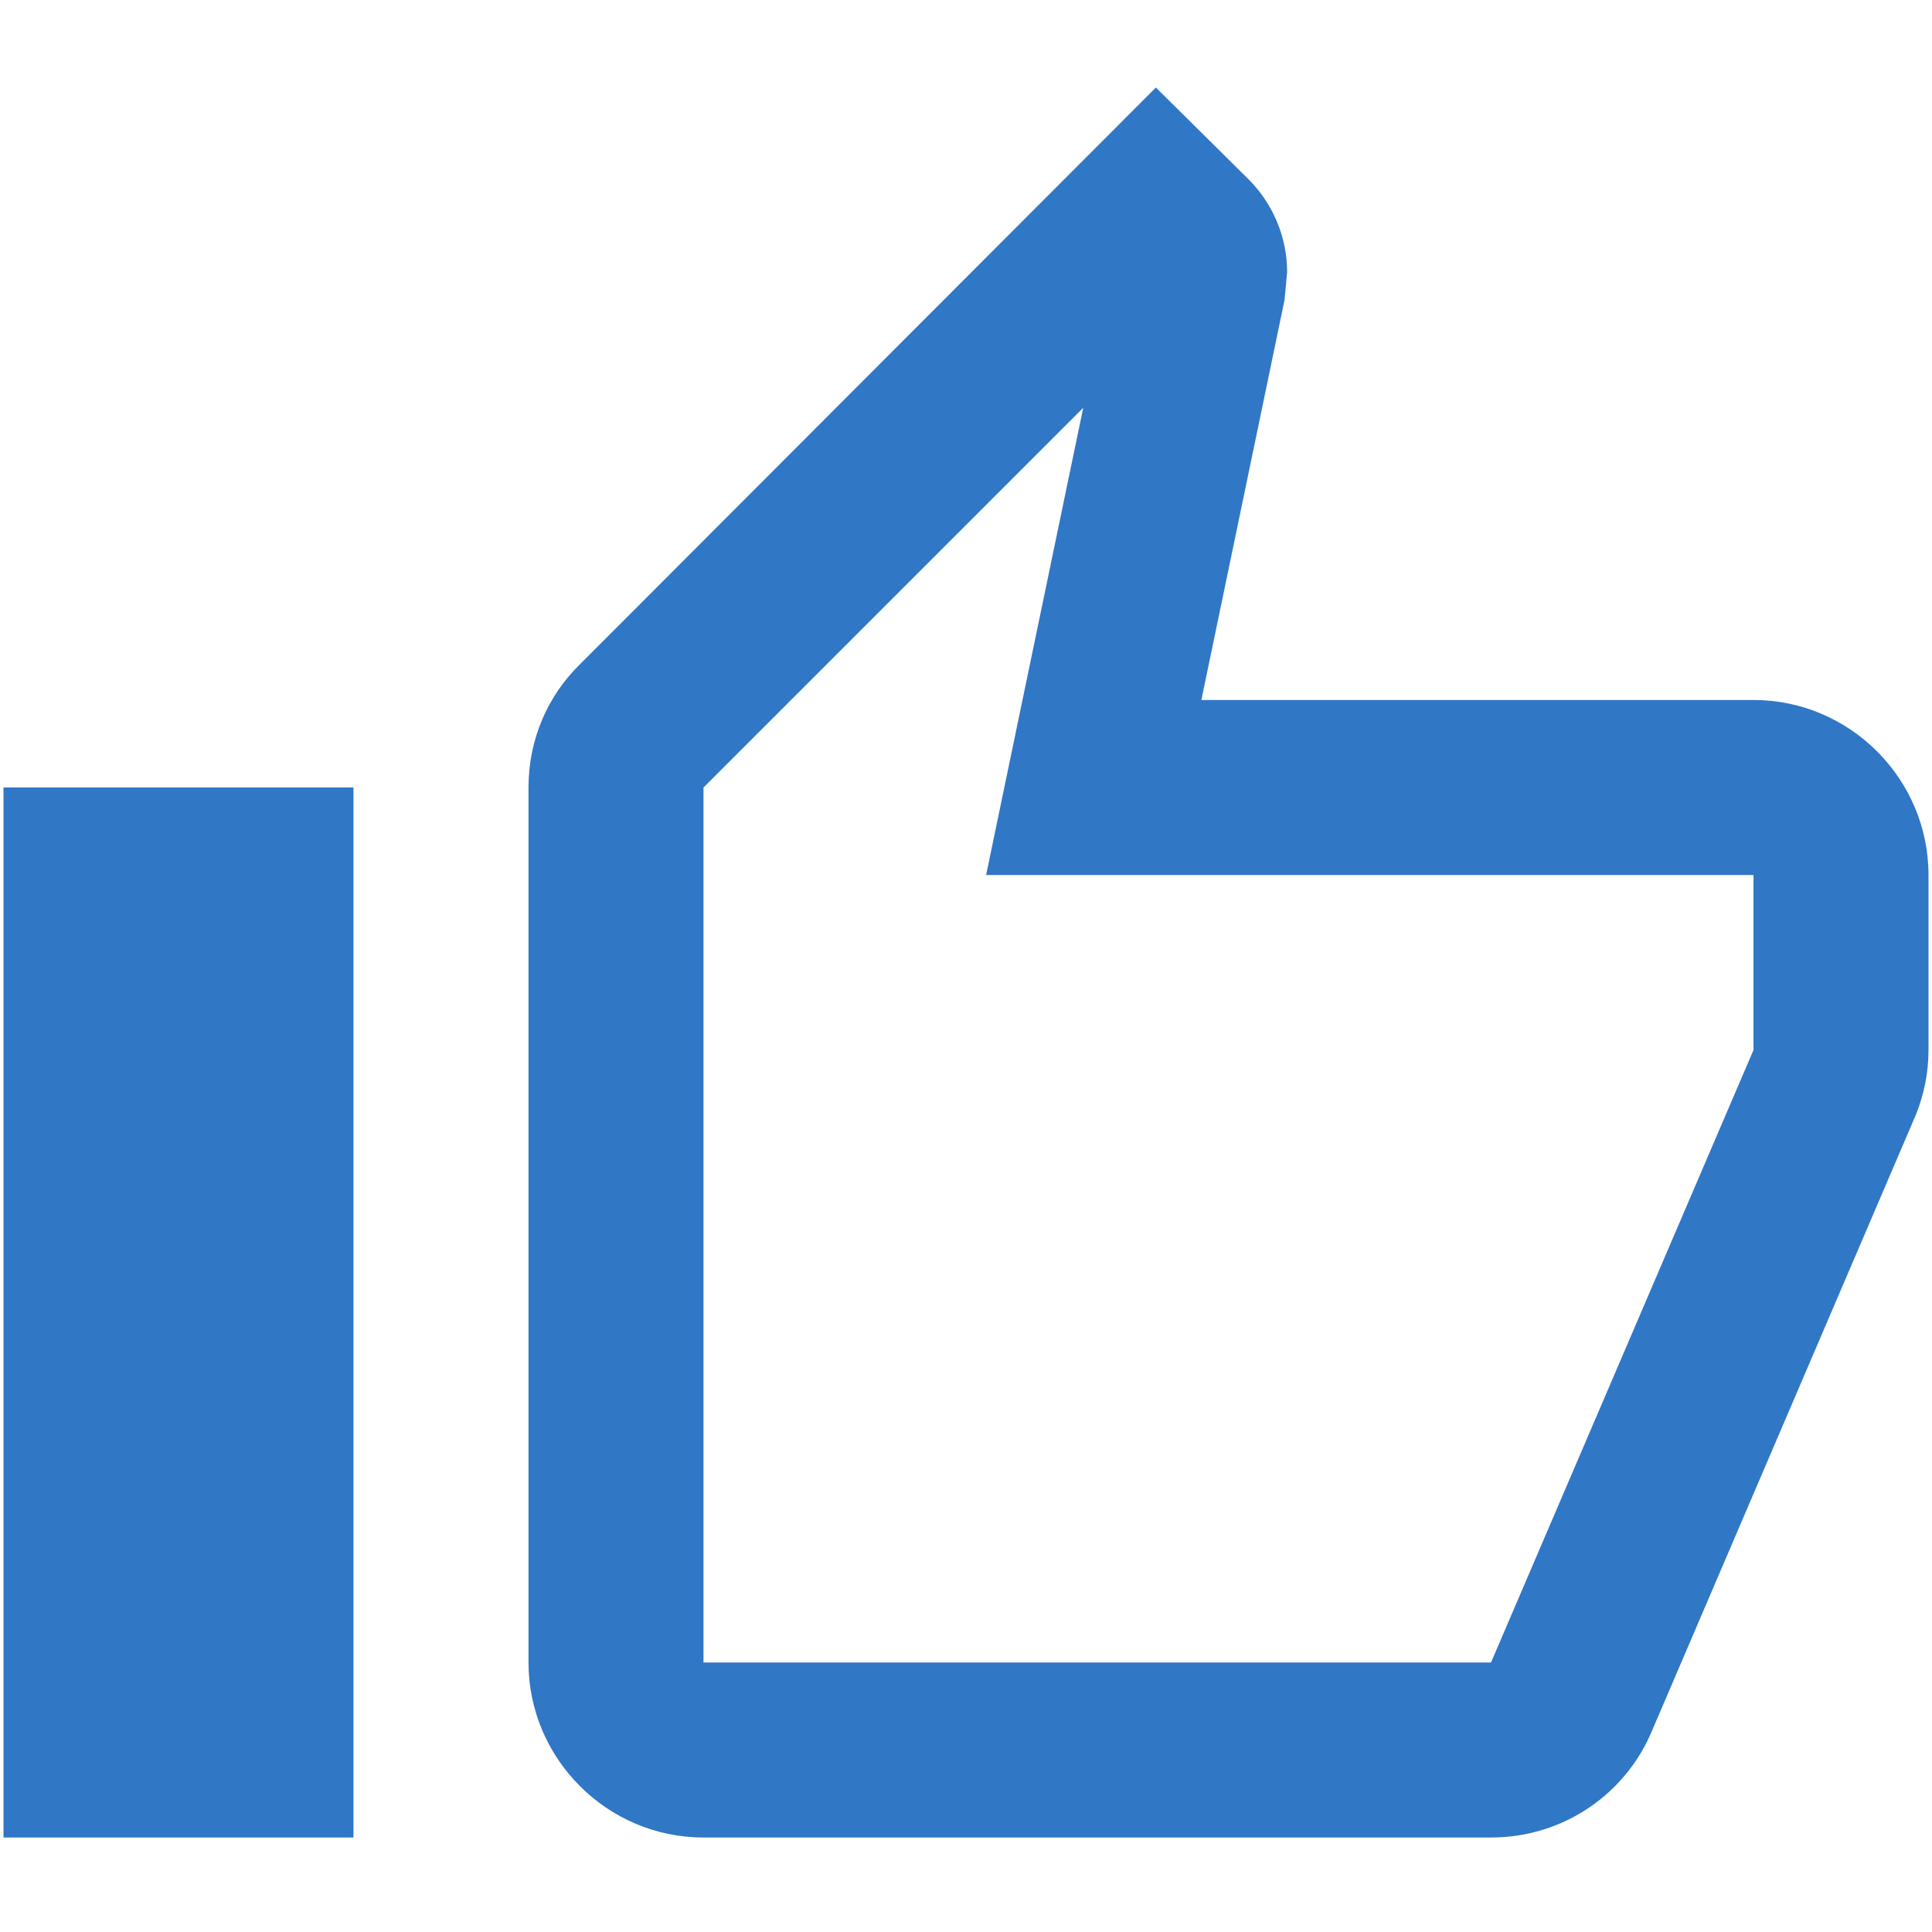
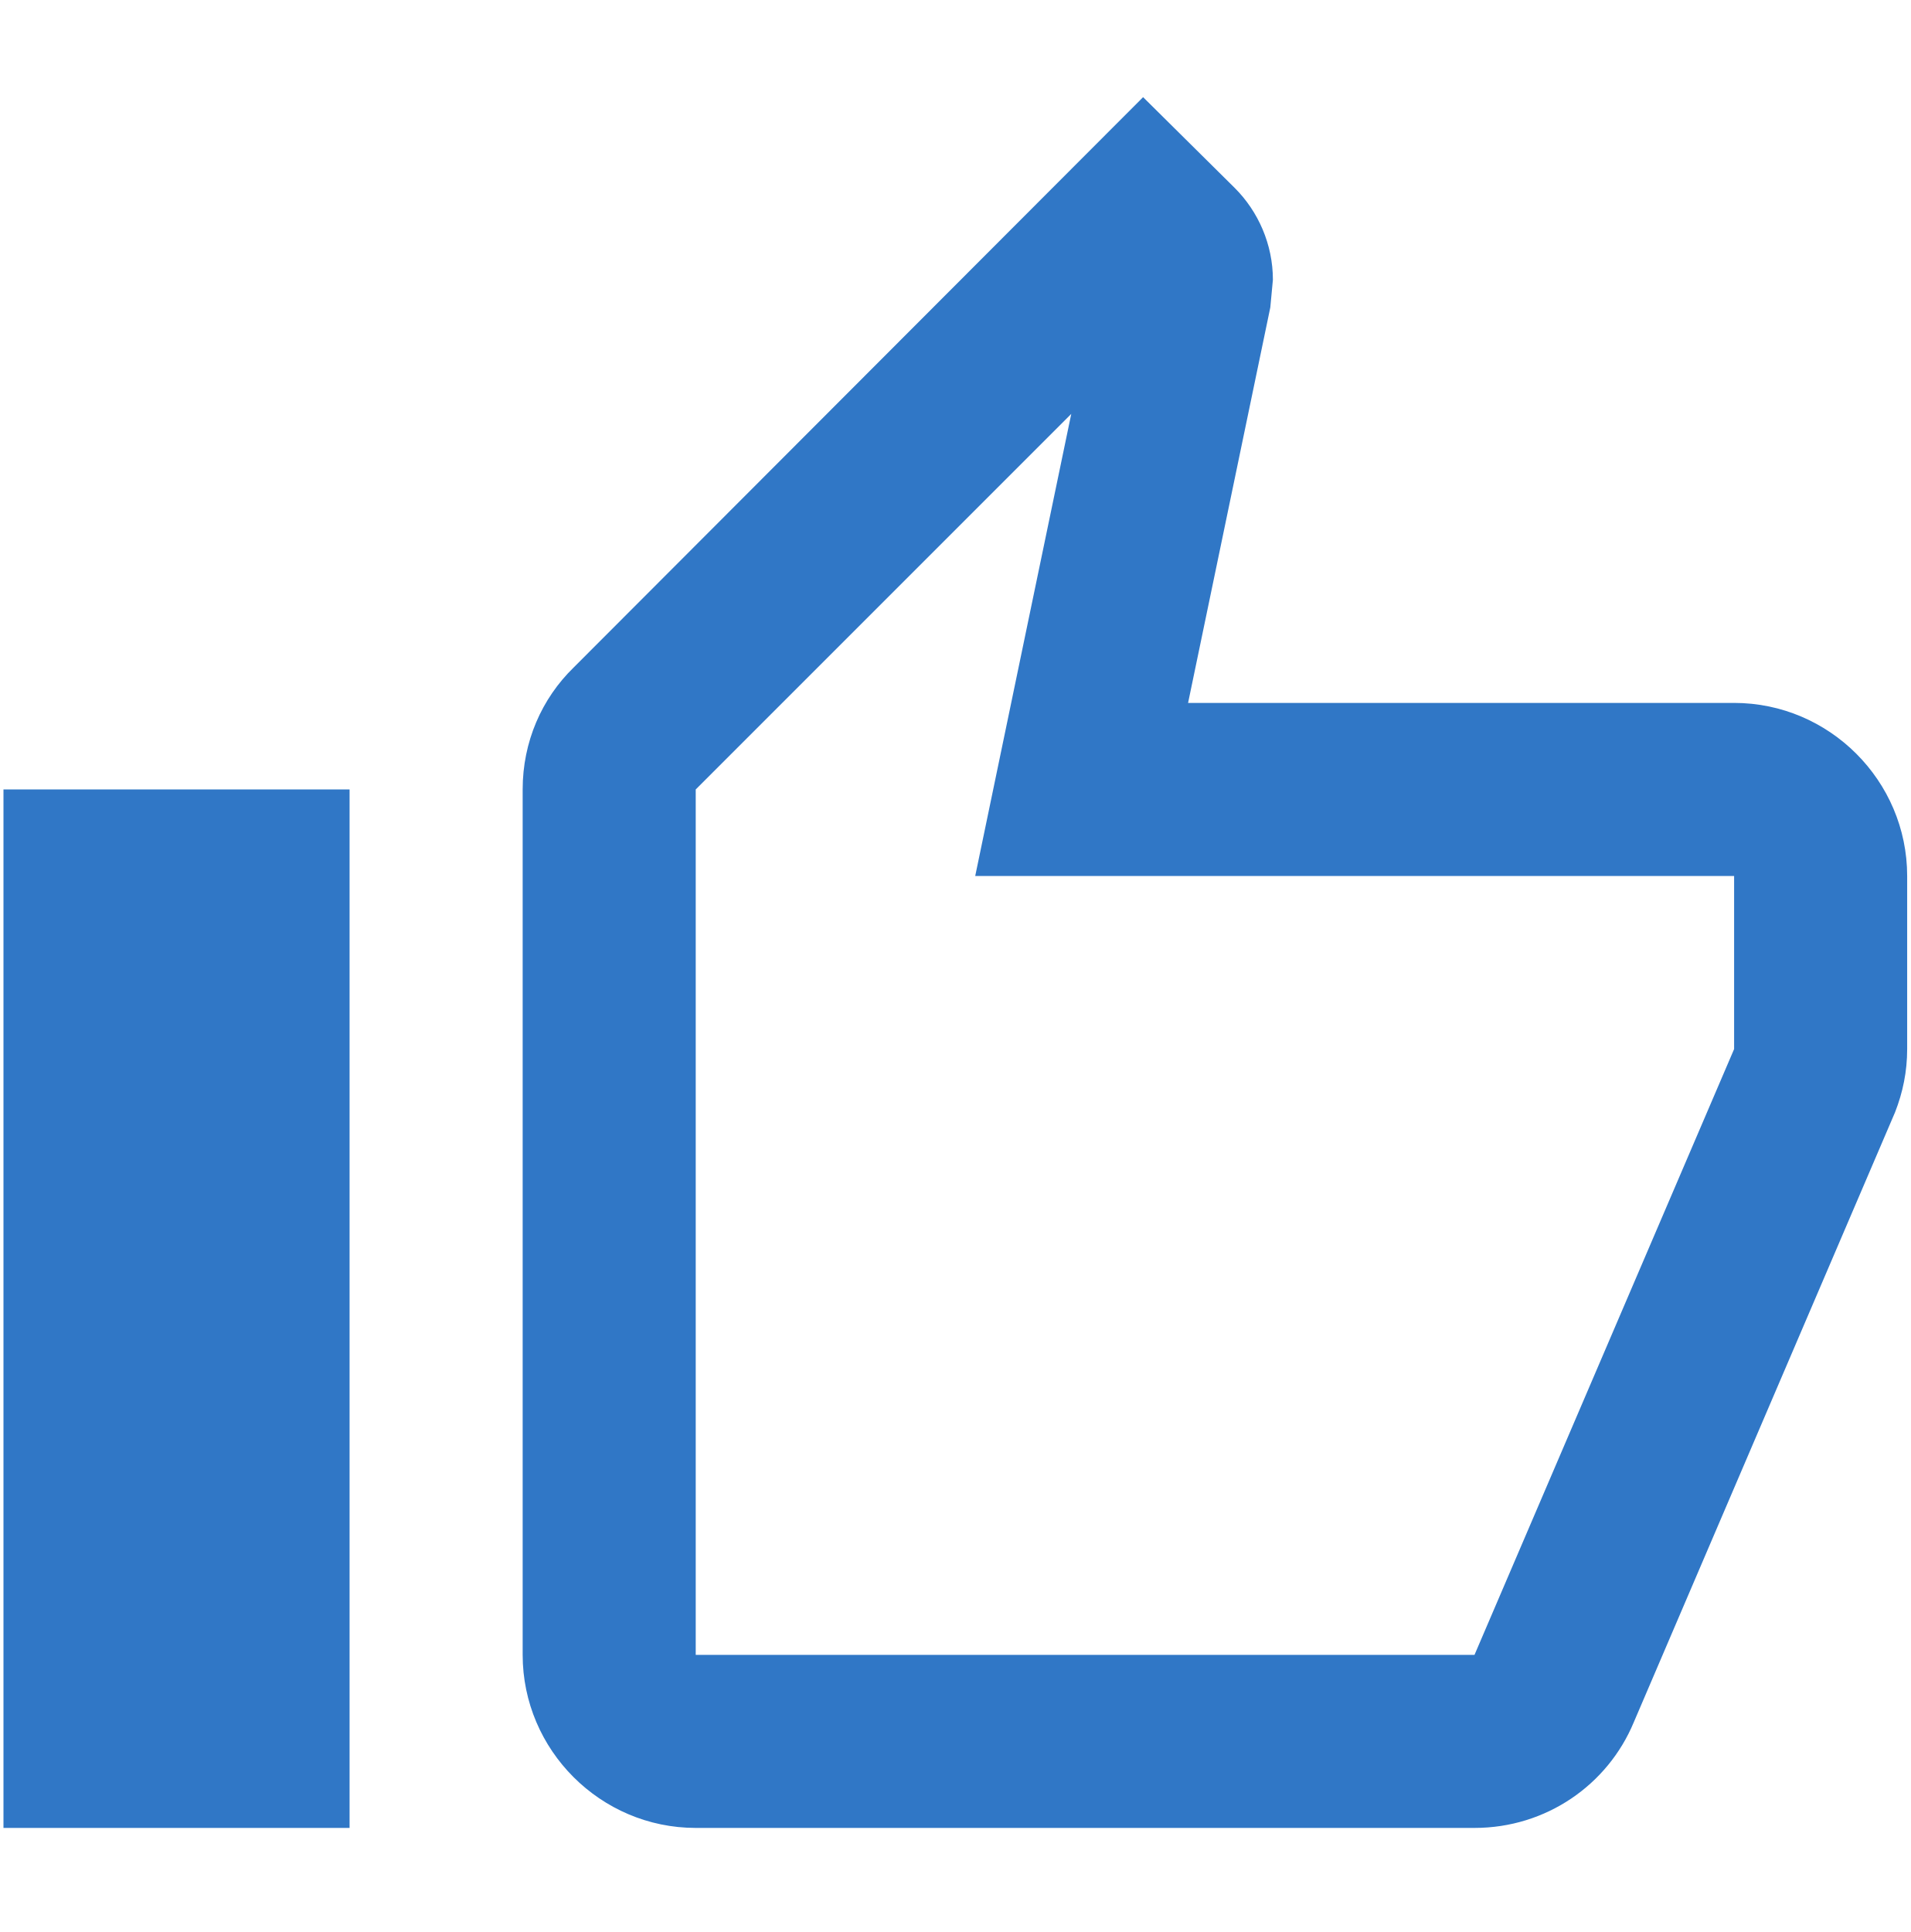
- <svg xmlns="http://www.w3.org/2000/svg" width="90" height="90" viewBox="0 0 92 84" fill="none">
+ <svg xmlns="http://www.w3.org/2000/svg" width="90" height="91" viewBox="0 0 92 84" fill="none">
  <path d="M83.5 29.333H57.208L61.167 10.292L61.292 8.958C61.292 7.25 60.583 5.667 59.458 4.542L55.042 0.167L27.625 27.625C26.083 29.125 25.167 31.208 25.167 33.5V75.167C25.167 79.75 28.917 83.5 33.5 83.5H71C74.458 83.5 77.417 81.417 78.667 78.417L91.25 49.042C91.625 48.083 91.833 47.083 91.833 46V37.667C91.833 33.083 88.083 29.333 83.5 29.333ZM83.5 46L71 75.167H33.5V33.5L51.583 15.417L46.958 37.667H83.5V46ZM0.167 33.5H16.833V83.5H0.167V33.5Z" fill="#3077C6" />
</svg>
